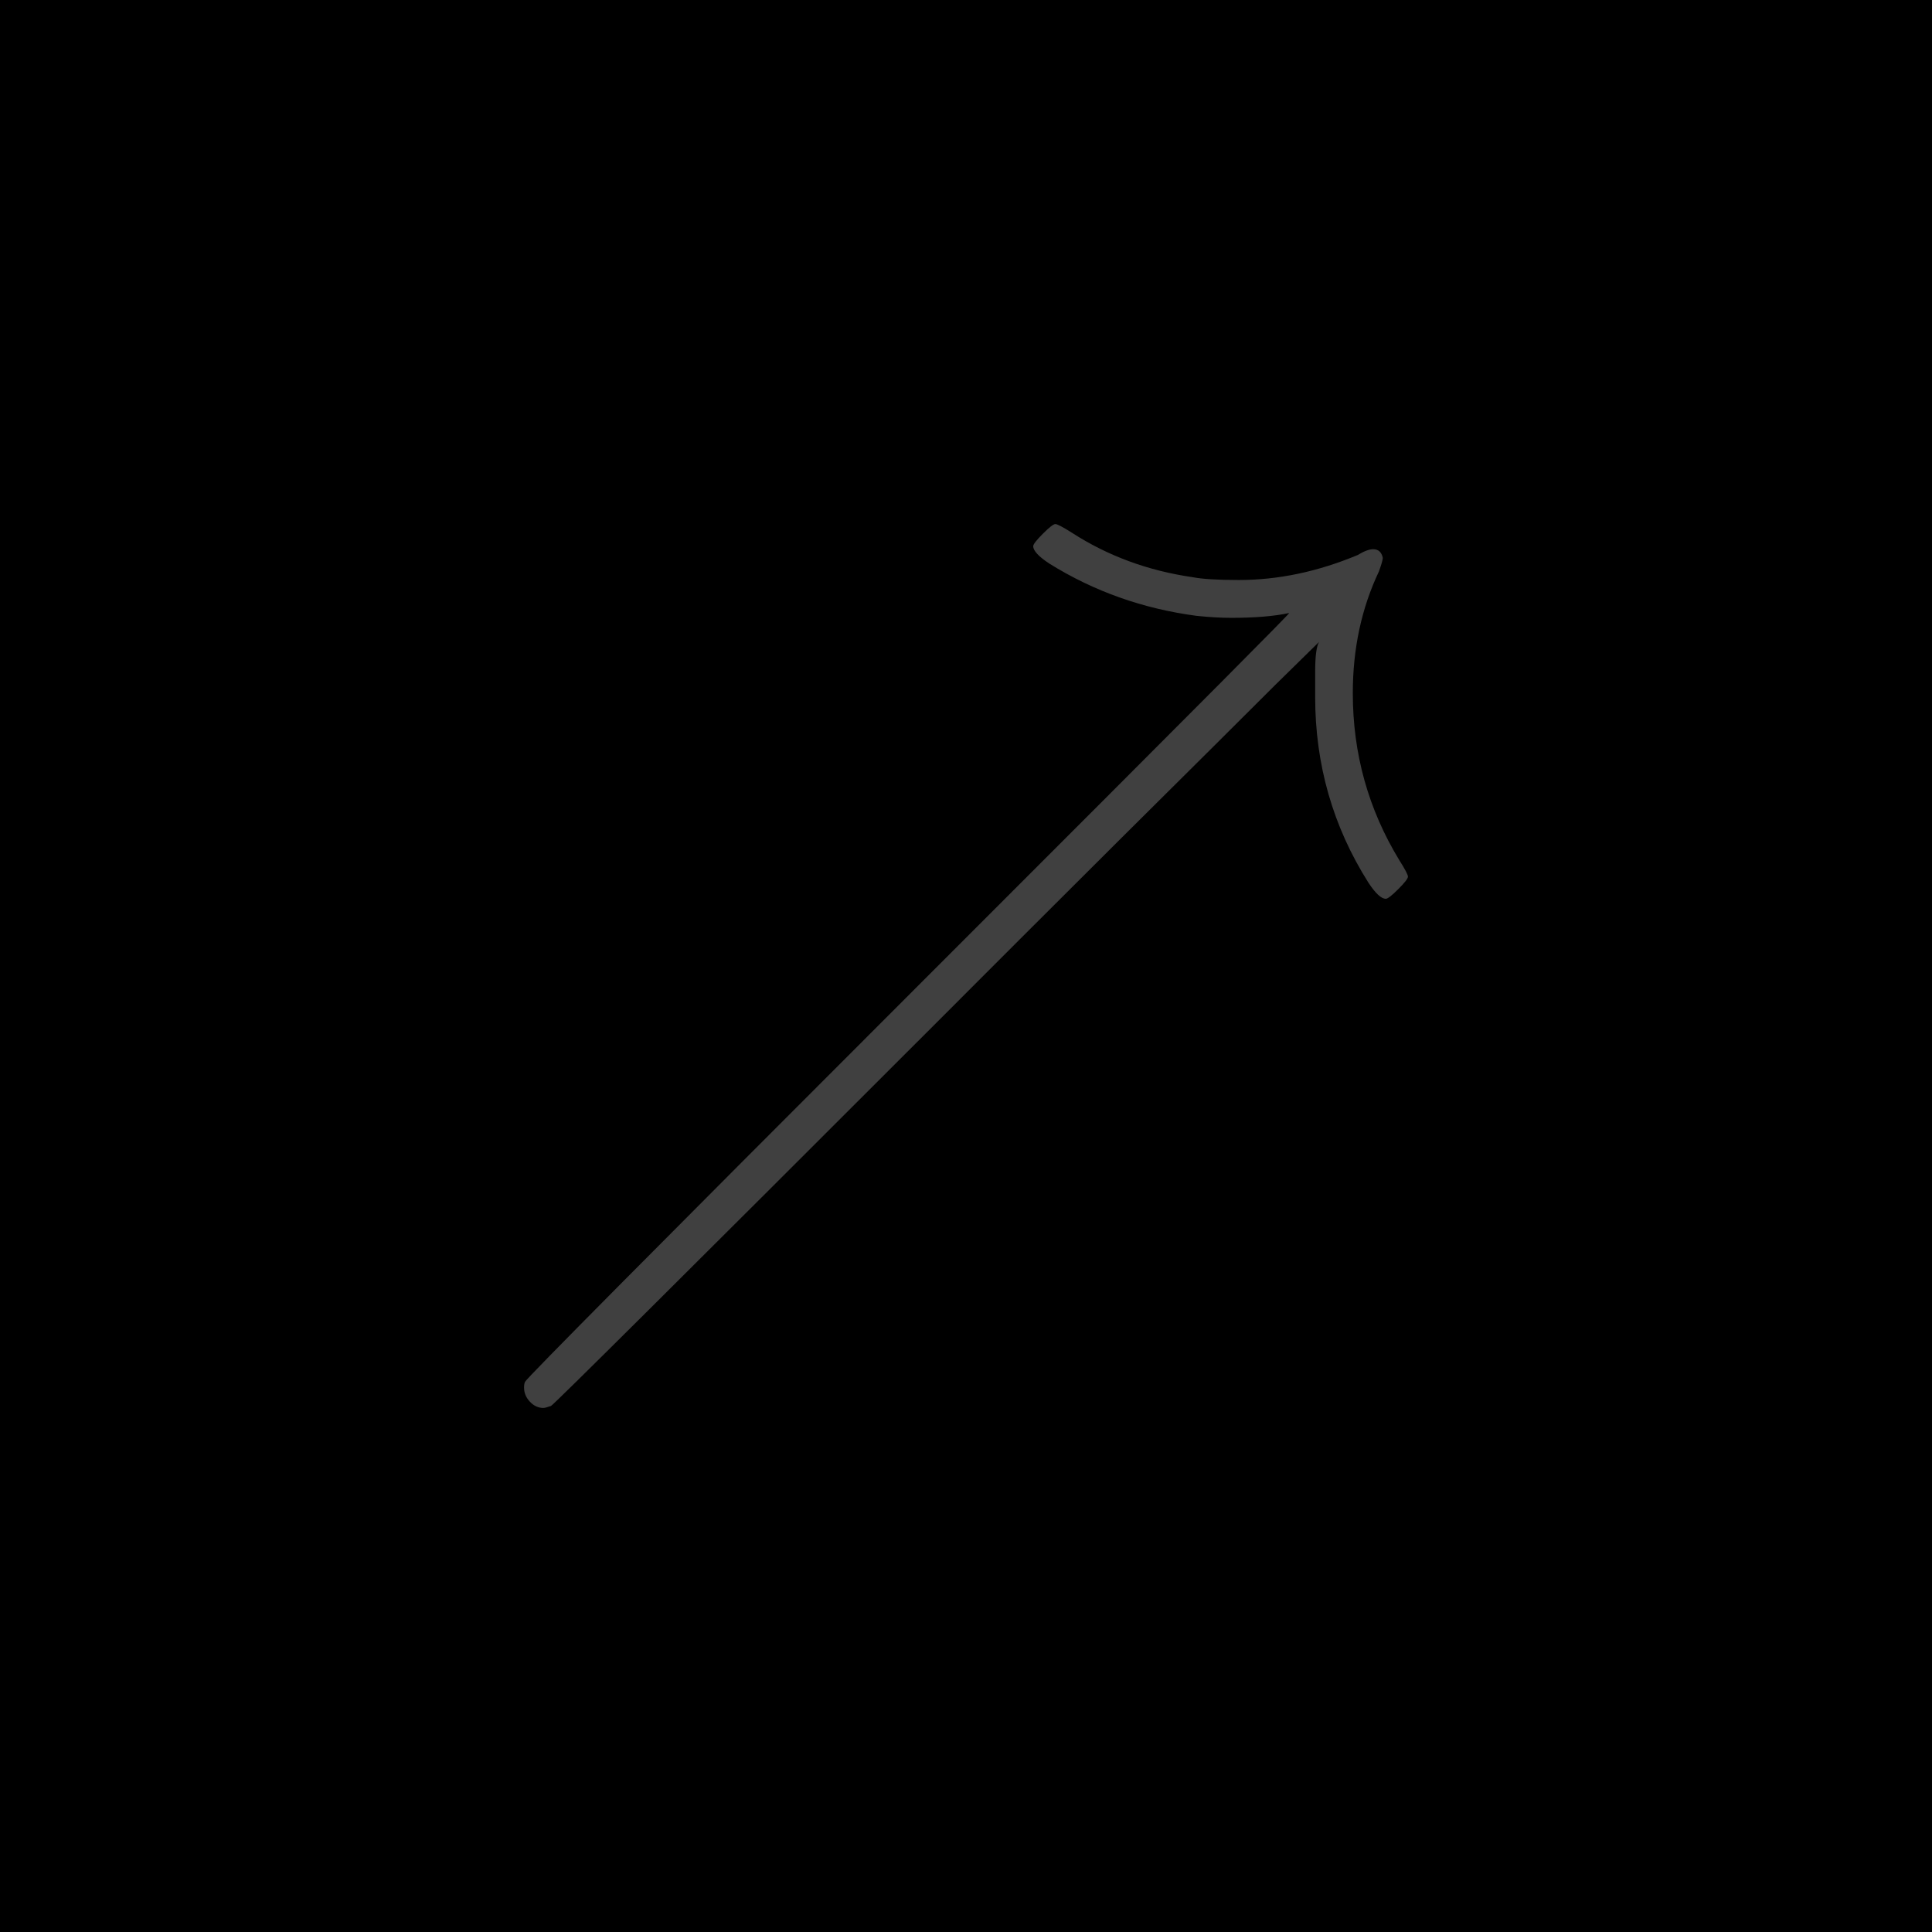
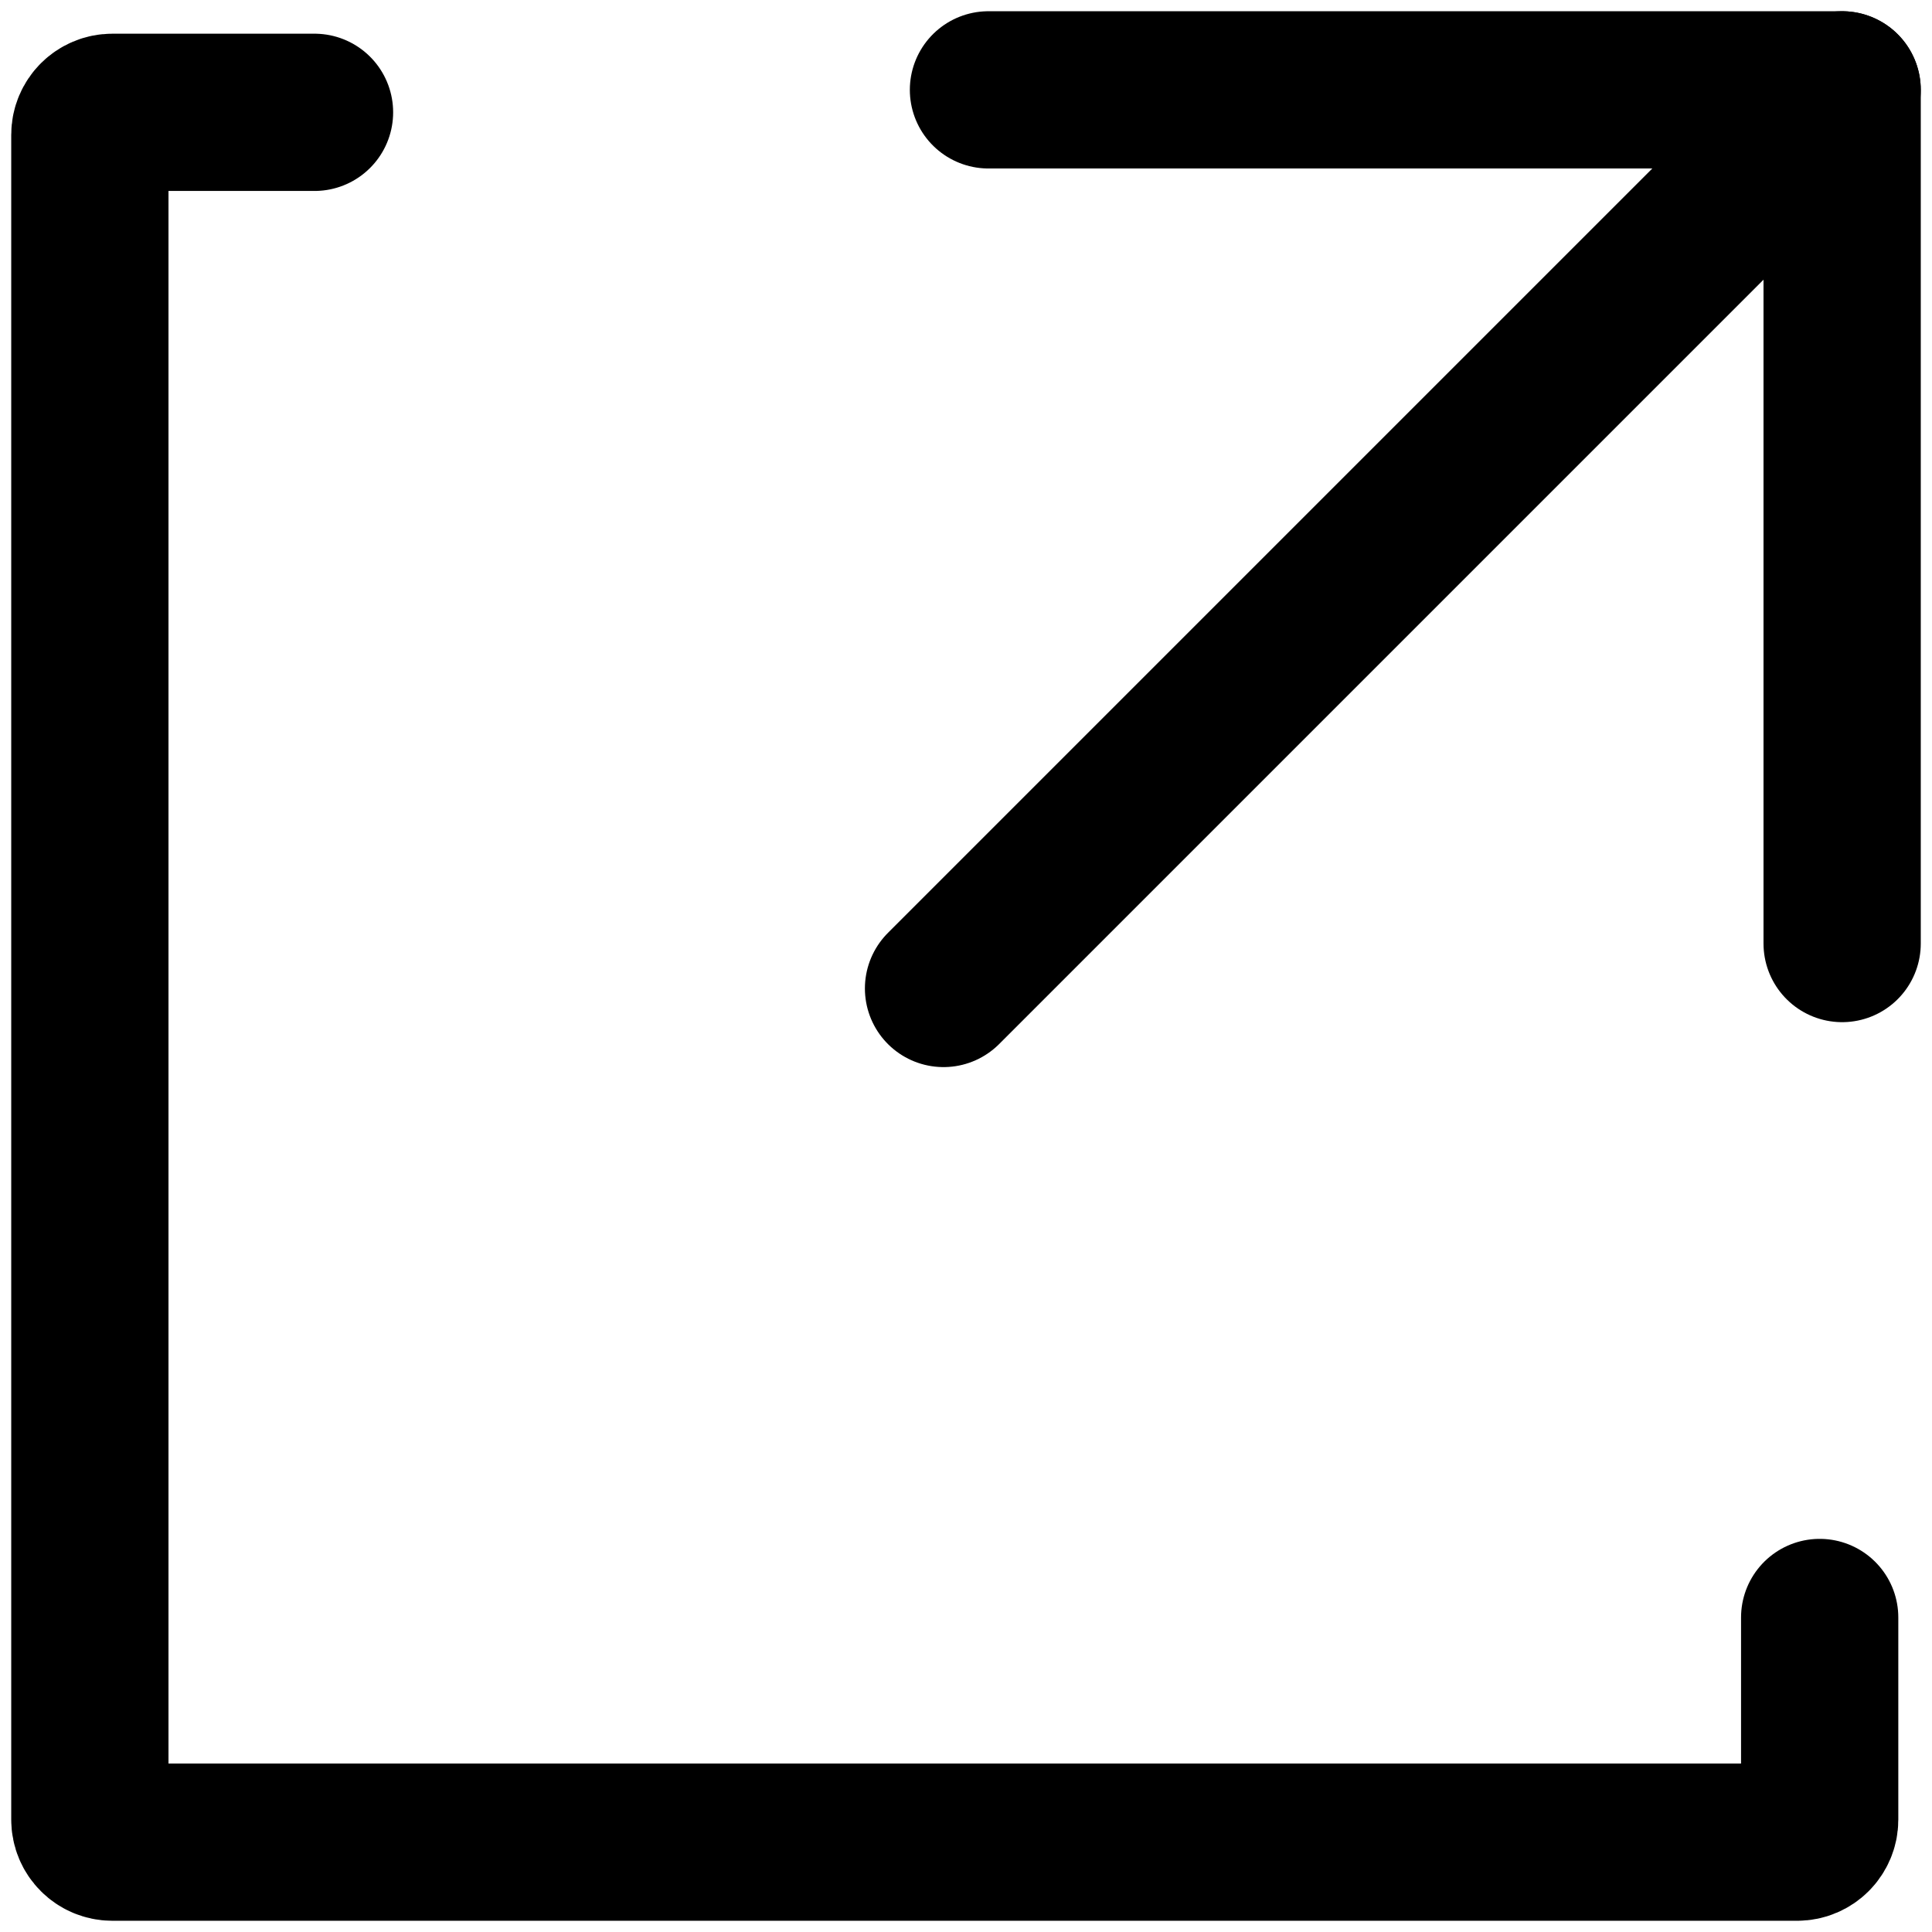
- <svg xmlns="http://www.w3.org/2000/svg" version="1.1" width="96" height="96" viewbox="0 0 96 96">
-   <rect x="0" y="0" width="96" height="96" fill="currentColor" />
-   <g transform="translate(23.4, 60.6)">
-     <path d="M27.94-33.46L27.94-33.46Q27.94-33.6 28.42-34.08 28.9-34.56 29.04-34.56 29.18-34.56 29.86-34.13L29.86-34.13Q32.54-32.4 35.86-31.92L35.86-31.92Q36.58-31.78 38.16-31.78L38.16-31.78Q41.09-31.78 44.06-33.02L44.06-33.02Q44.54-33.31 44.83-33.31L44.83-33.31Q45.22-33.31 45.31-32.88L45.31-32.88Q45.31-32.74 45.12-32.21L45.12-32.21Q43.82-29.47 43.82-26.16L43.82-26.16Q43.82-21.65 46.13-17.86L46.13-17.86Q46.56-17.18 46.56-17.04 46.56-16.9 46.08-16.42 45.6-15.94 45.46-15.94L45.46-15.94Q45.12-15.94 44.59-16.75L44.59-16.75Q41.95-20.93 41.95-25.97L41.95-25.97 41.95-27.22Q41.95-28.37 42.14-28.7L42.14-28.7 39.94-26.54Q37.78-24.38 32.3-18.94 26.83-13.49 23.14-9.79L23.14-9.79Q4.18 9.17 3.98 9.26L3.98 9.26Q3.7 9.36 3.6 9.36L3.6 9.36Q3.22 9.36 2.93 9.05 2.64 8.74 2.64 8.35L2.64 8.35Q2.64 8.16 2.69 8.06L2.69 8.06Q2.78 7.82 21.74-11.14L21.74-11.14Q33.98-23.38 37.34-26.76 40.7-30.14 40.66-30.14L40.66-30.14Q39.55-29.9 37.78-29.9L37.78-29.9Q37.01-29.9 36.05-30L36.05-30Q32.06-30.53 28.75-32.59L28.75-32.59Q27.94-33.12 27.94-33.46Z" fill="#404040" />
-   </g>
+ <svg xmlns="http://www.w3.org/2000/svg" viewBox="0 0 86 86" fill="none">
+   <path d="M14 5H5C4.448 5 4 5.448 4 6V81C4 81.552 4.448 82 5 82H80C80.552 82 81 81.552 81 81V72" stroke="currentColor" stroke-width="7" stroke-linecap="round" />
+   <path d="M44 4H82V42" stroke="currentColor" stroke-width="7" stroke-linecap="round" stroke-linejoin="round" />
+   <path d="M82 4L42 44" stroke="currentColor" stroke-width="7" stroke-linecap="round" />
</svg>
